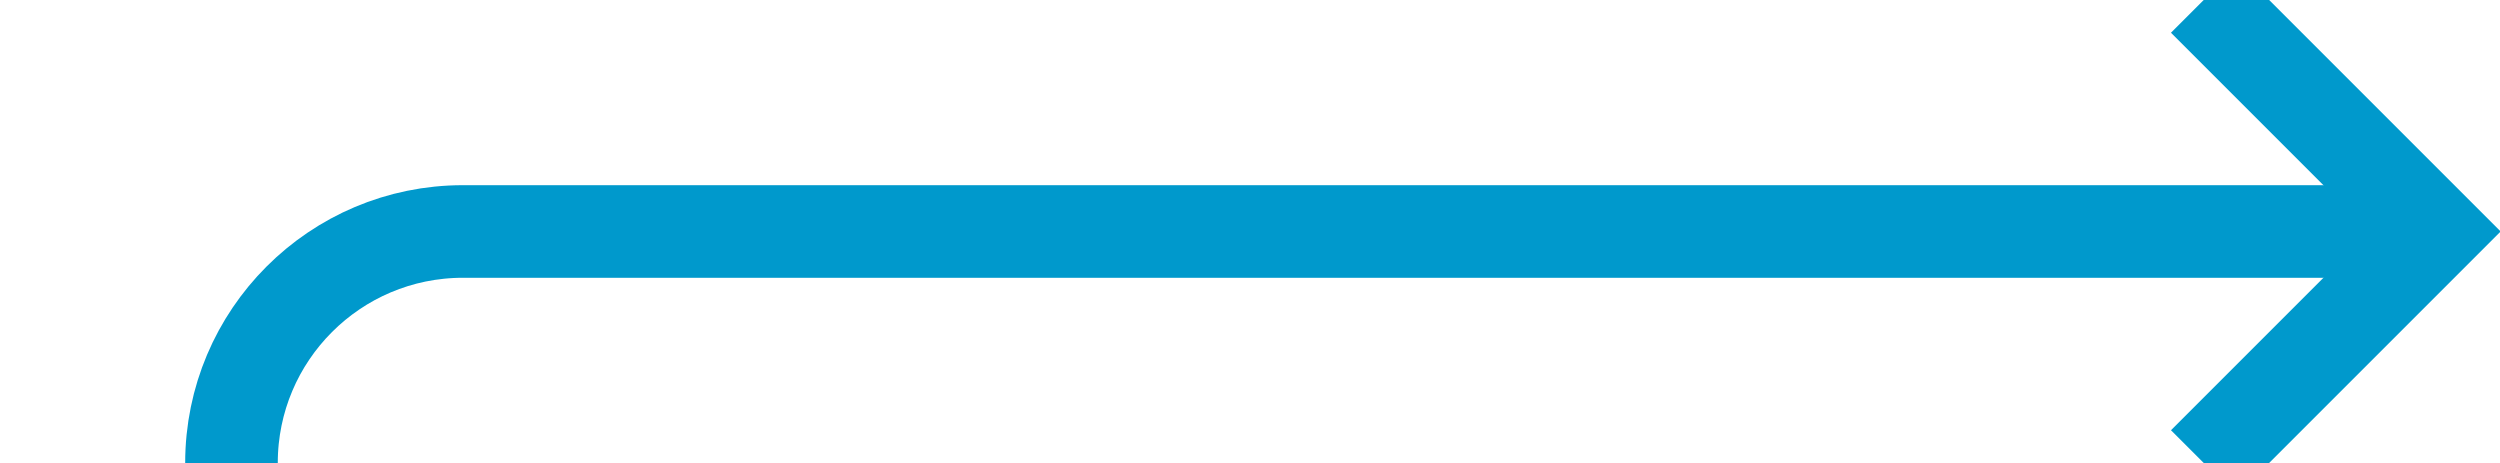
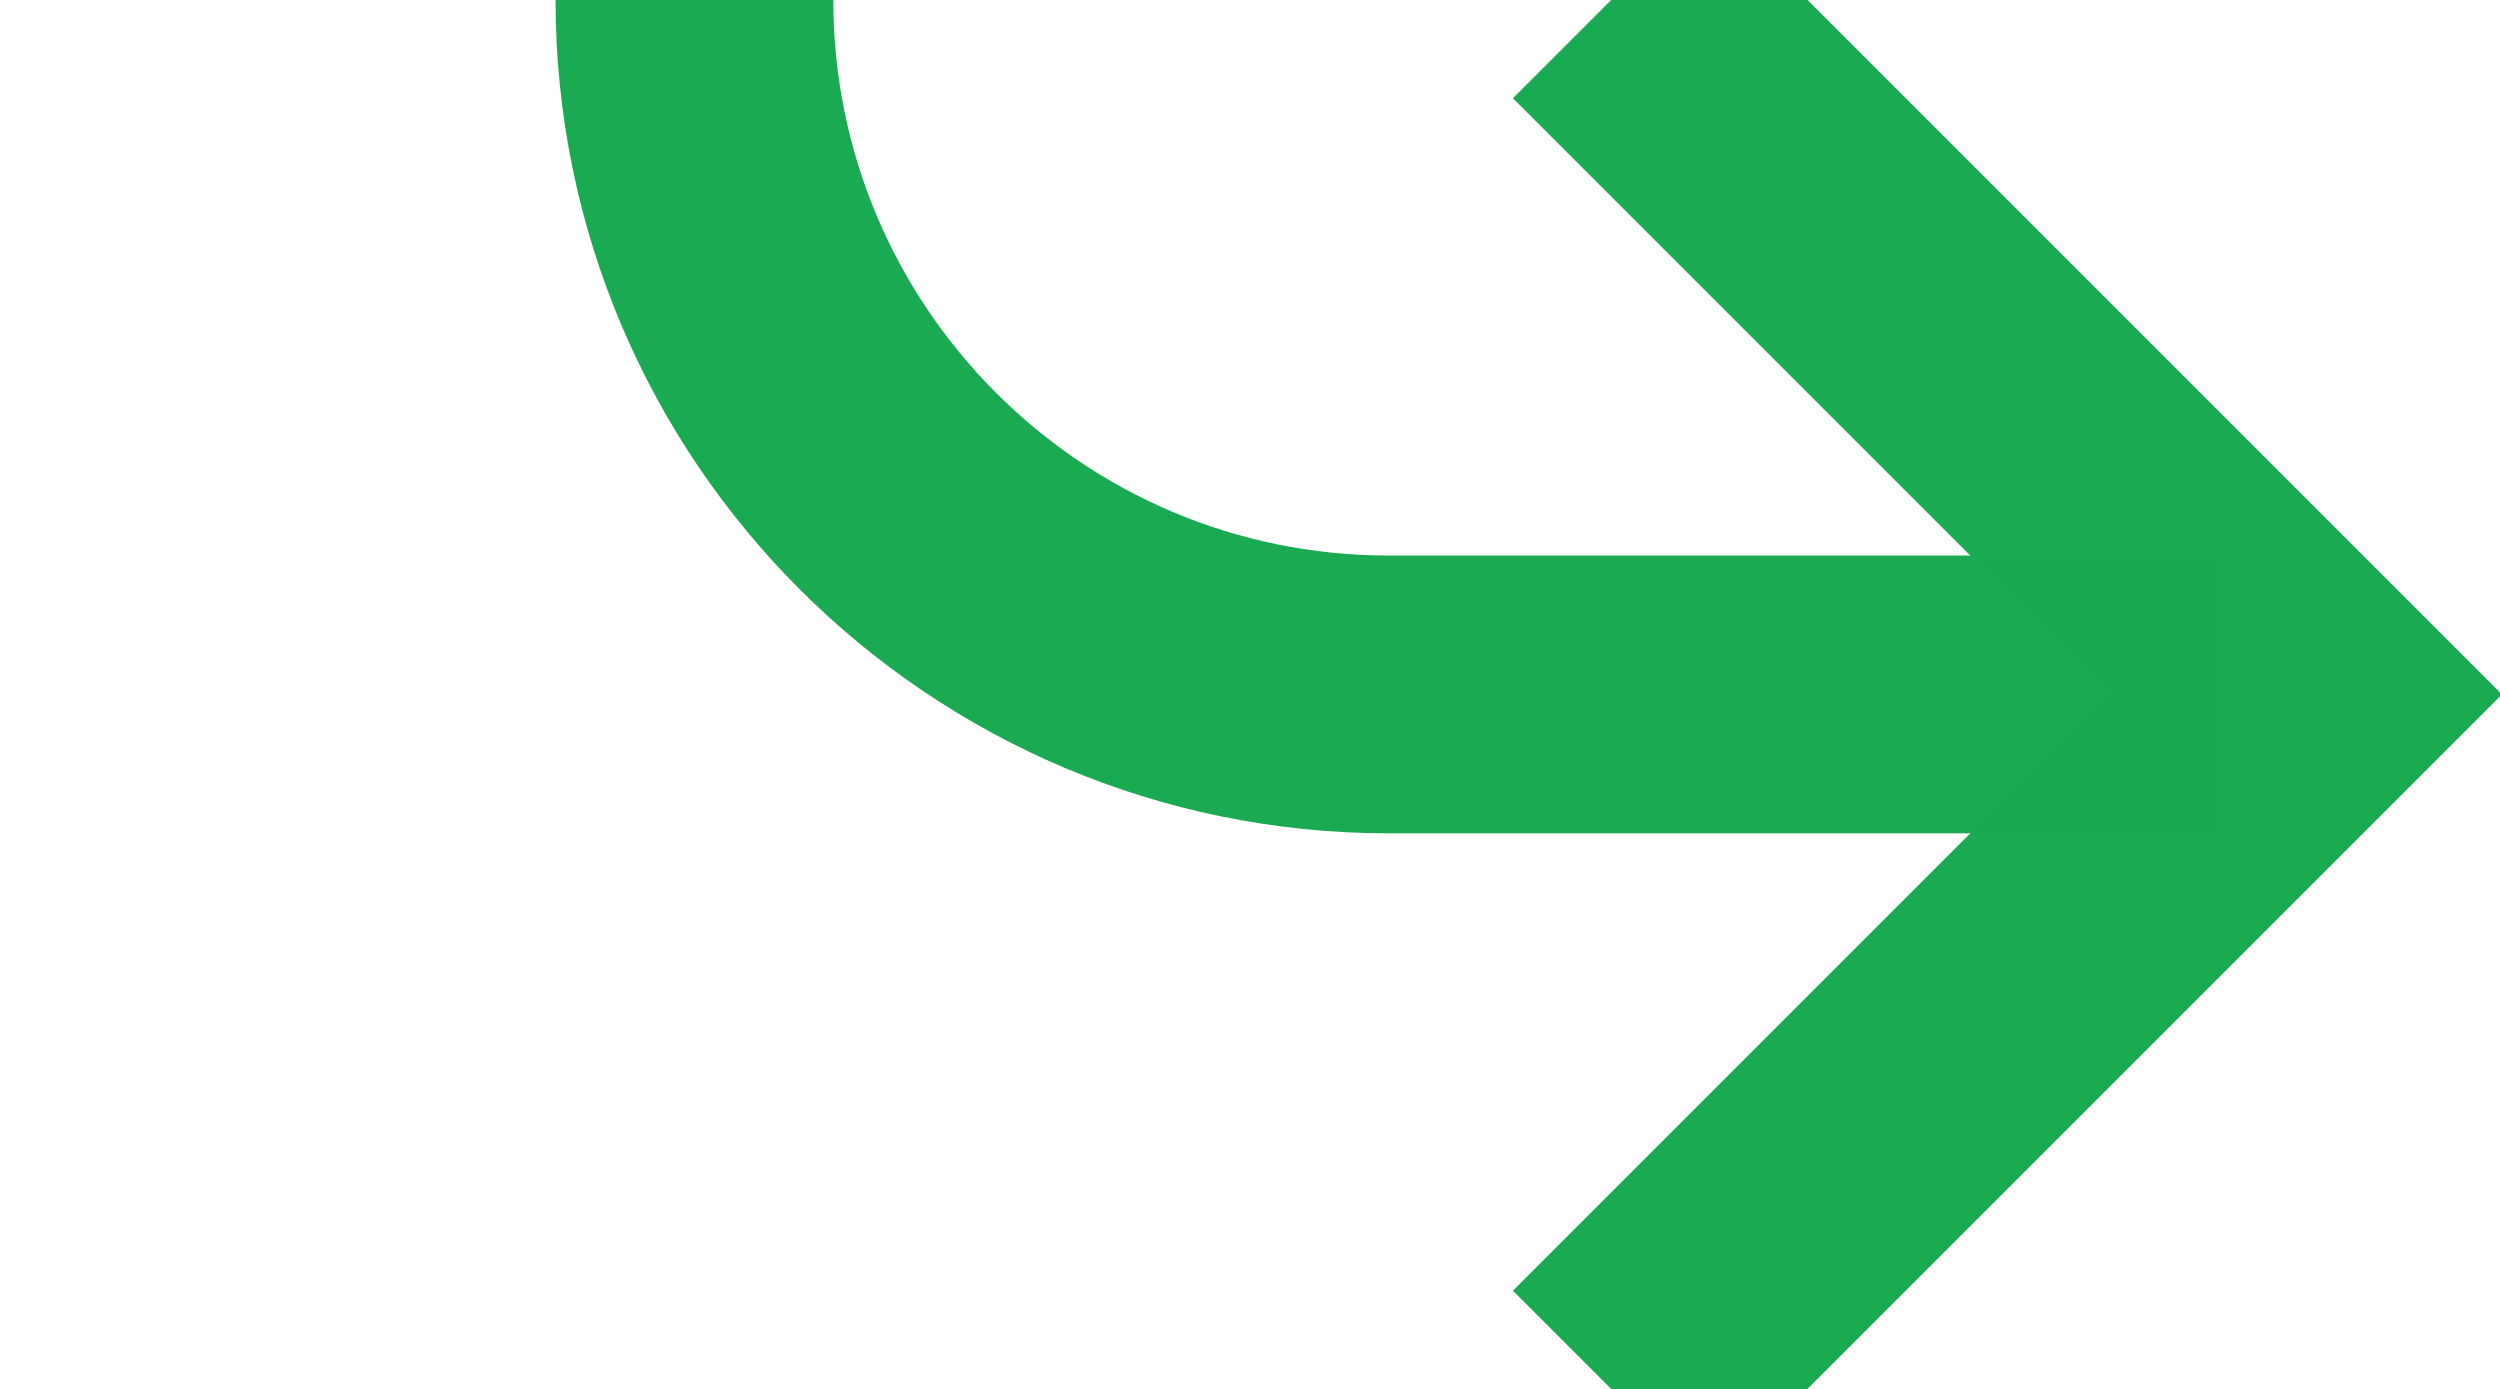
- <svg xmlns="http://www.w3.org/2000/svg" version="1.1" width="54px" height="10px" preserveAspectRatio="xMinYMid meet" viewBox="732 425  54 8">
-   <path d="M 688 508  L 732 508  A 5 5 0 0 0 737 503 L 737 434  A 5 5 0 0 1 742 429 L 784 429  " stroke-width="2" stroke="#0099cc" fill="none" />
-   <path d="M 778.893 424.707  L 783.186 429  L 778.893 433.293  L 780.307 434.707  L 785.307 429.707  L 786.014 429  L 785.307 428.293  L 780.307 423.293  L 778.893 424.707  Z " fill-rule="nonzero" fill="#0099cc" stroke="none" />
+ <svg xmlns="http://www.w3.org/2000/svg" version="1.1" width="18px" height="10px" preserveAspectRatio="xMinYMid meet" viewBox="255 697  18 8">
+   <path d="M 236 618  L 255 618  A 5 5 0 0 1 260 623 L 260 696  A 5 5 0 0 0 265 701 L 271 701  " stroke-width="2" stroke="#1aaa52" fill="none" stroke-opacity="0.996" />
+   <path d="M 265.893 696.707  L 270.186 701  L 265.893 705.293  L 267.307 706.707  L 272.307 701.707  L 273.014 701  L 272.307 700.293  L 267.307 695.293  L 265.893 696.707  Z " fill-rule="nonzero" fill="#1aaa52" stroke="none" fill-opacity="0.996" />
</svg>
